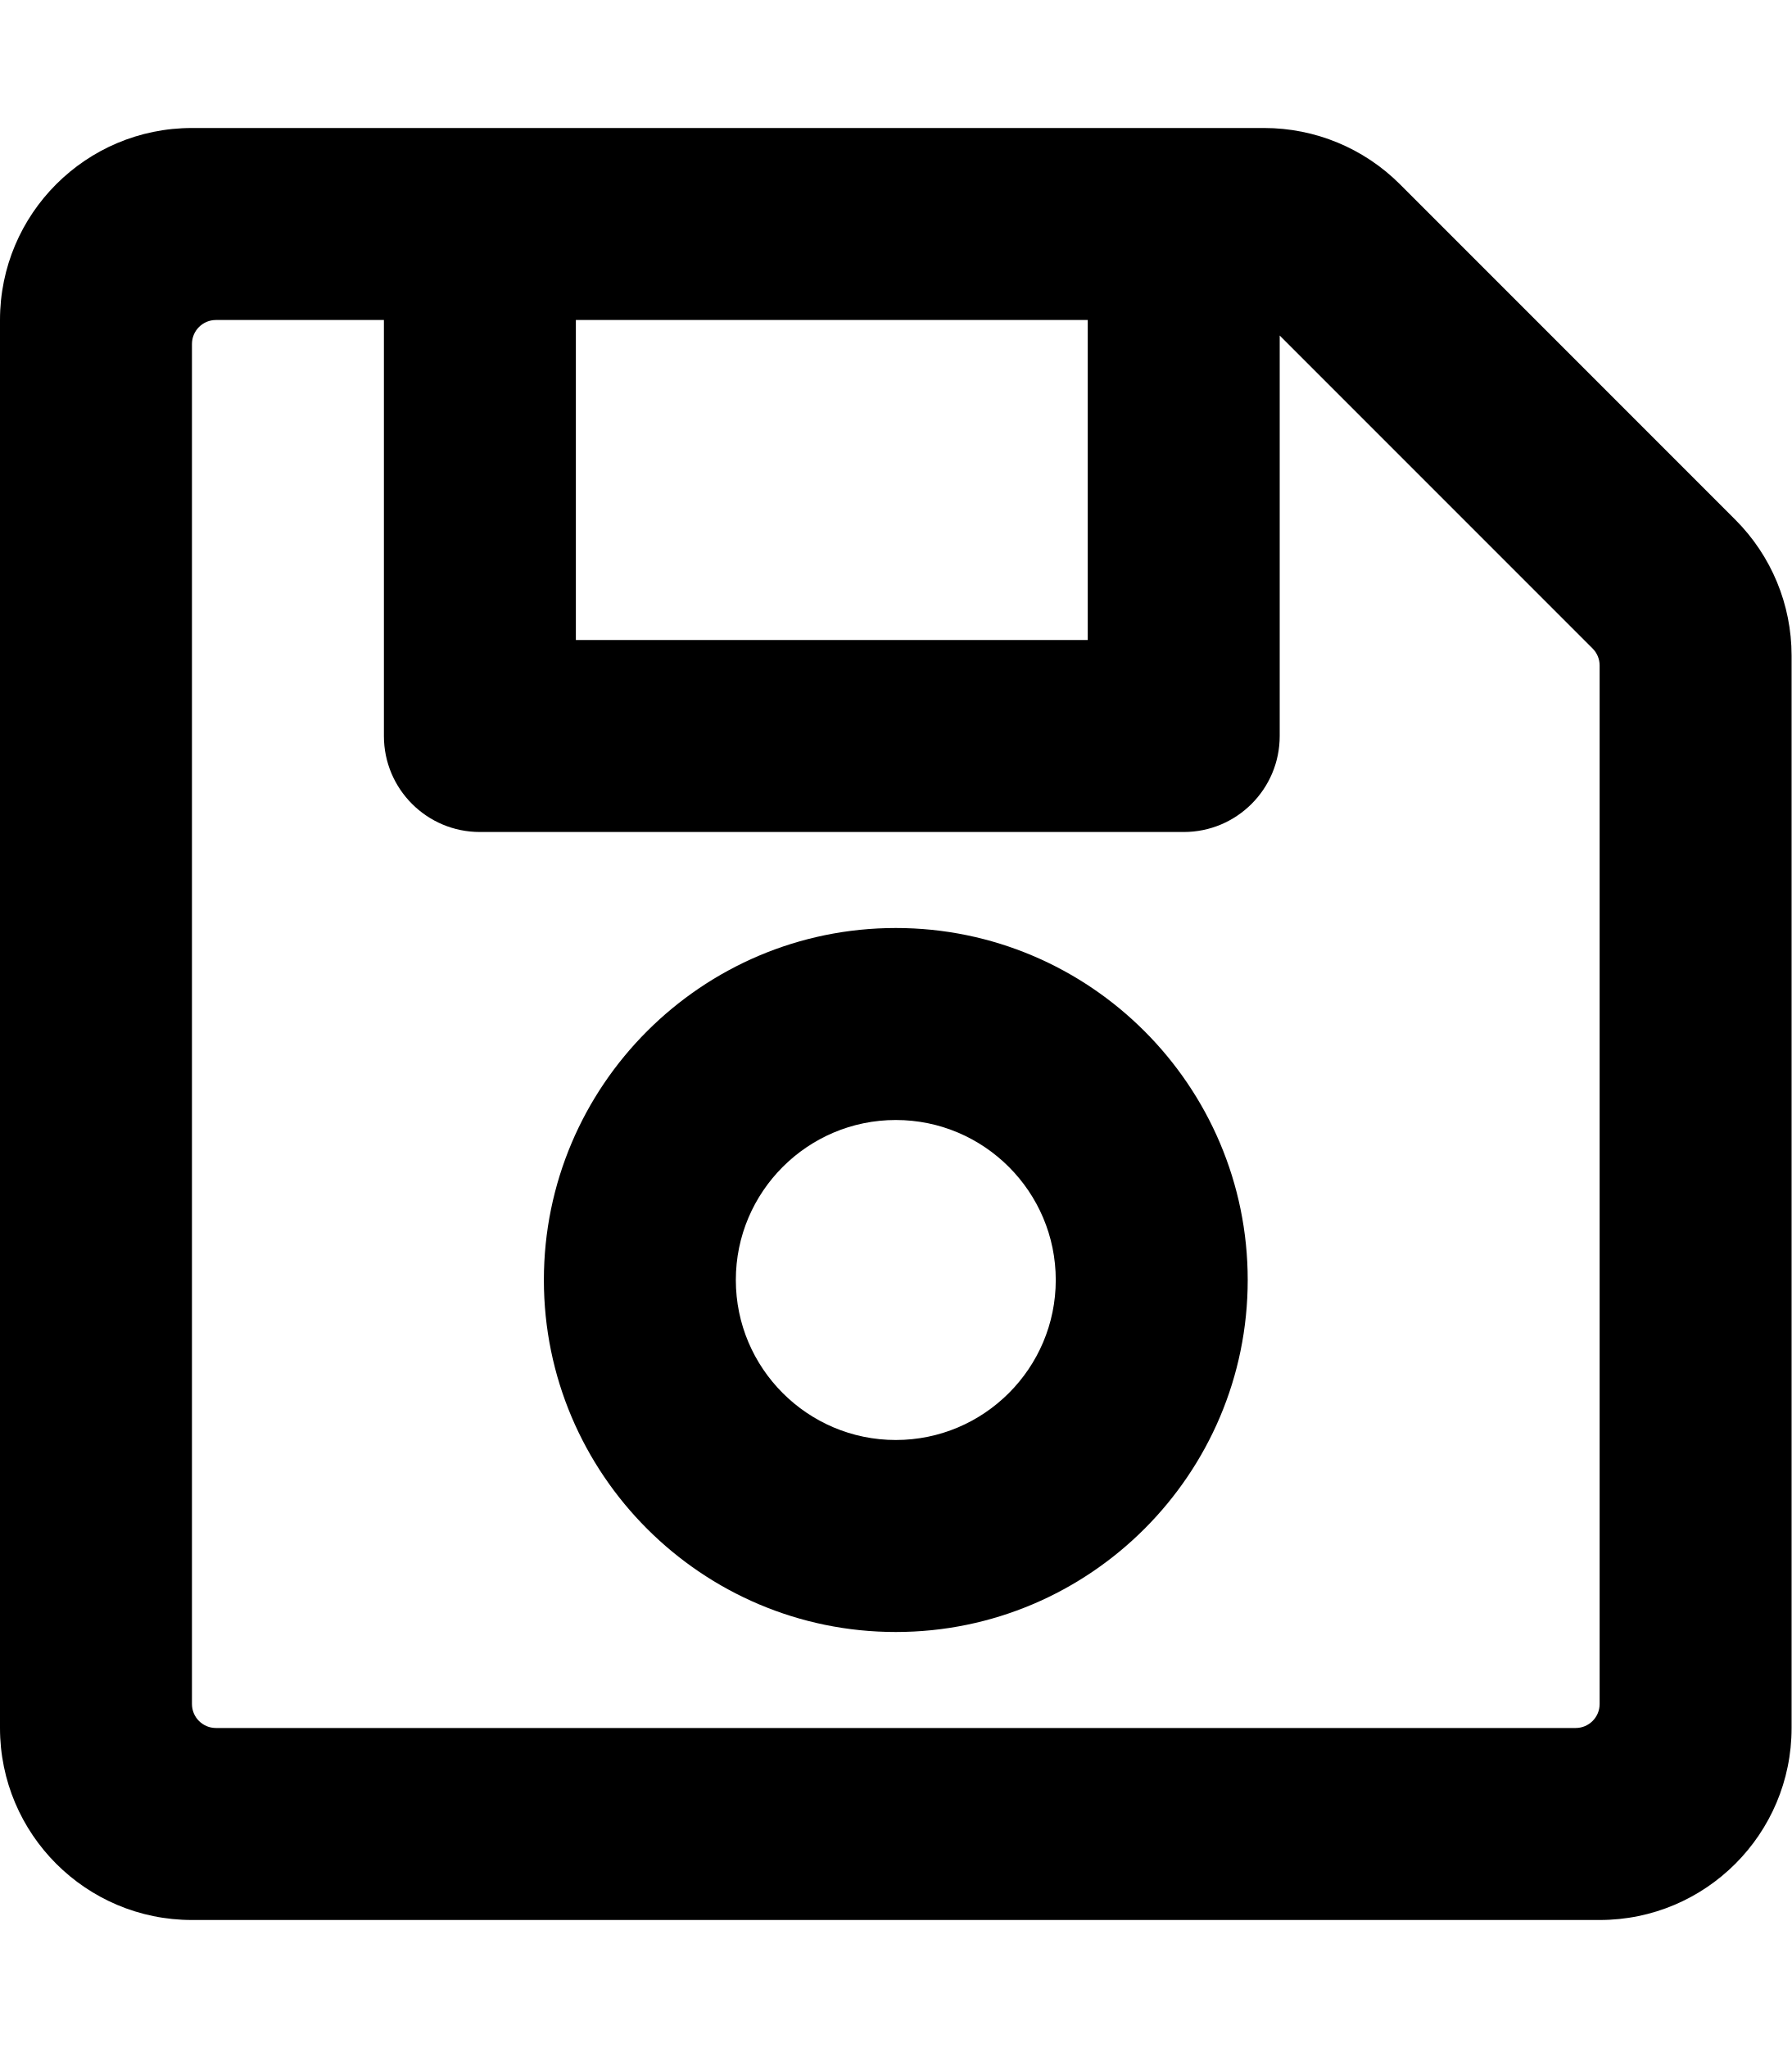
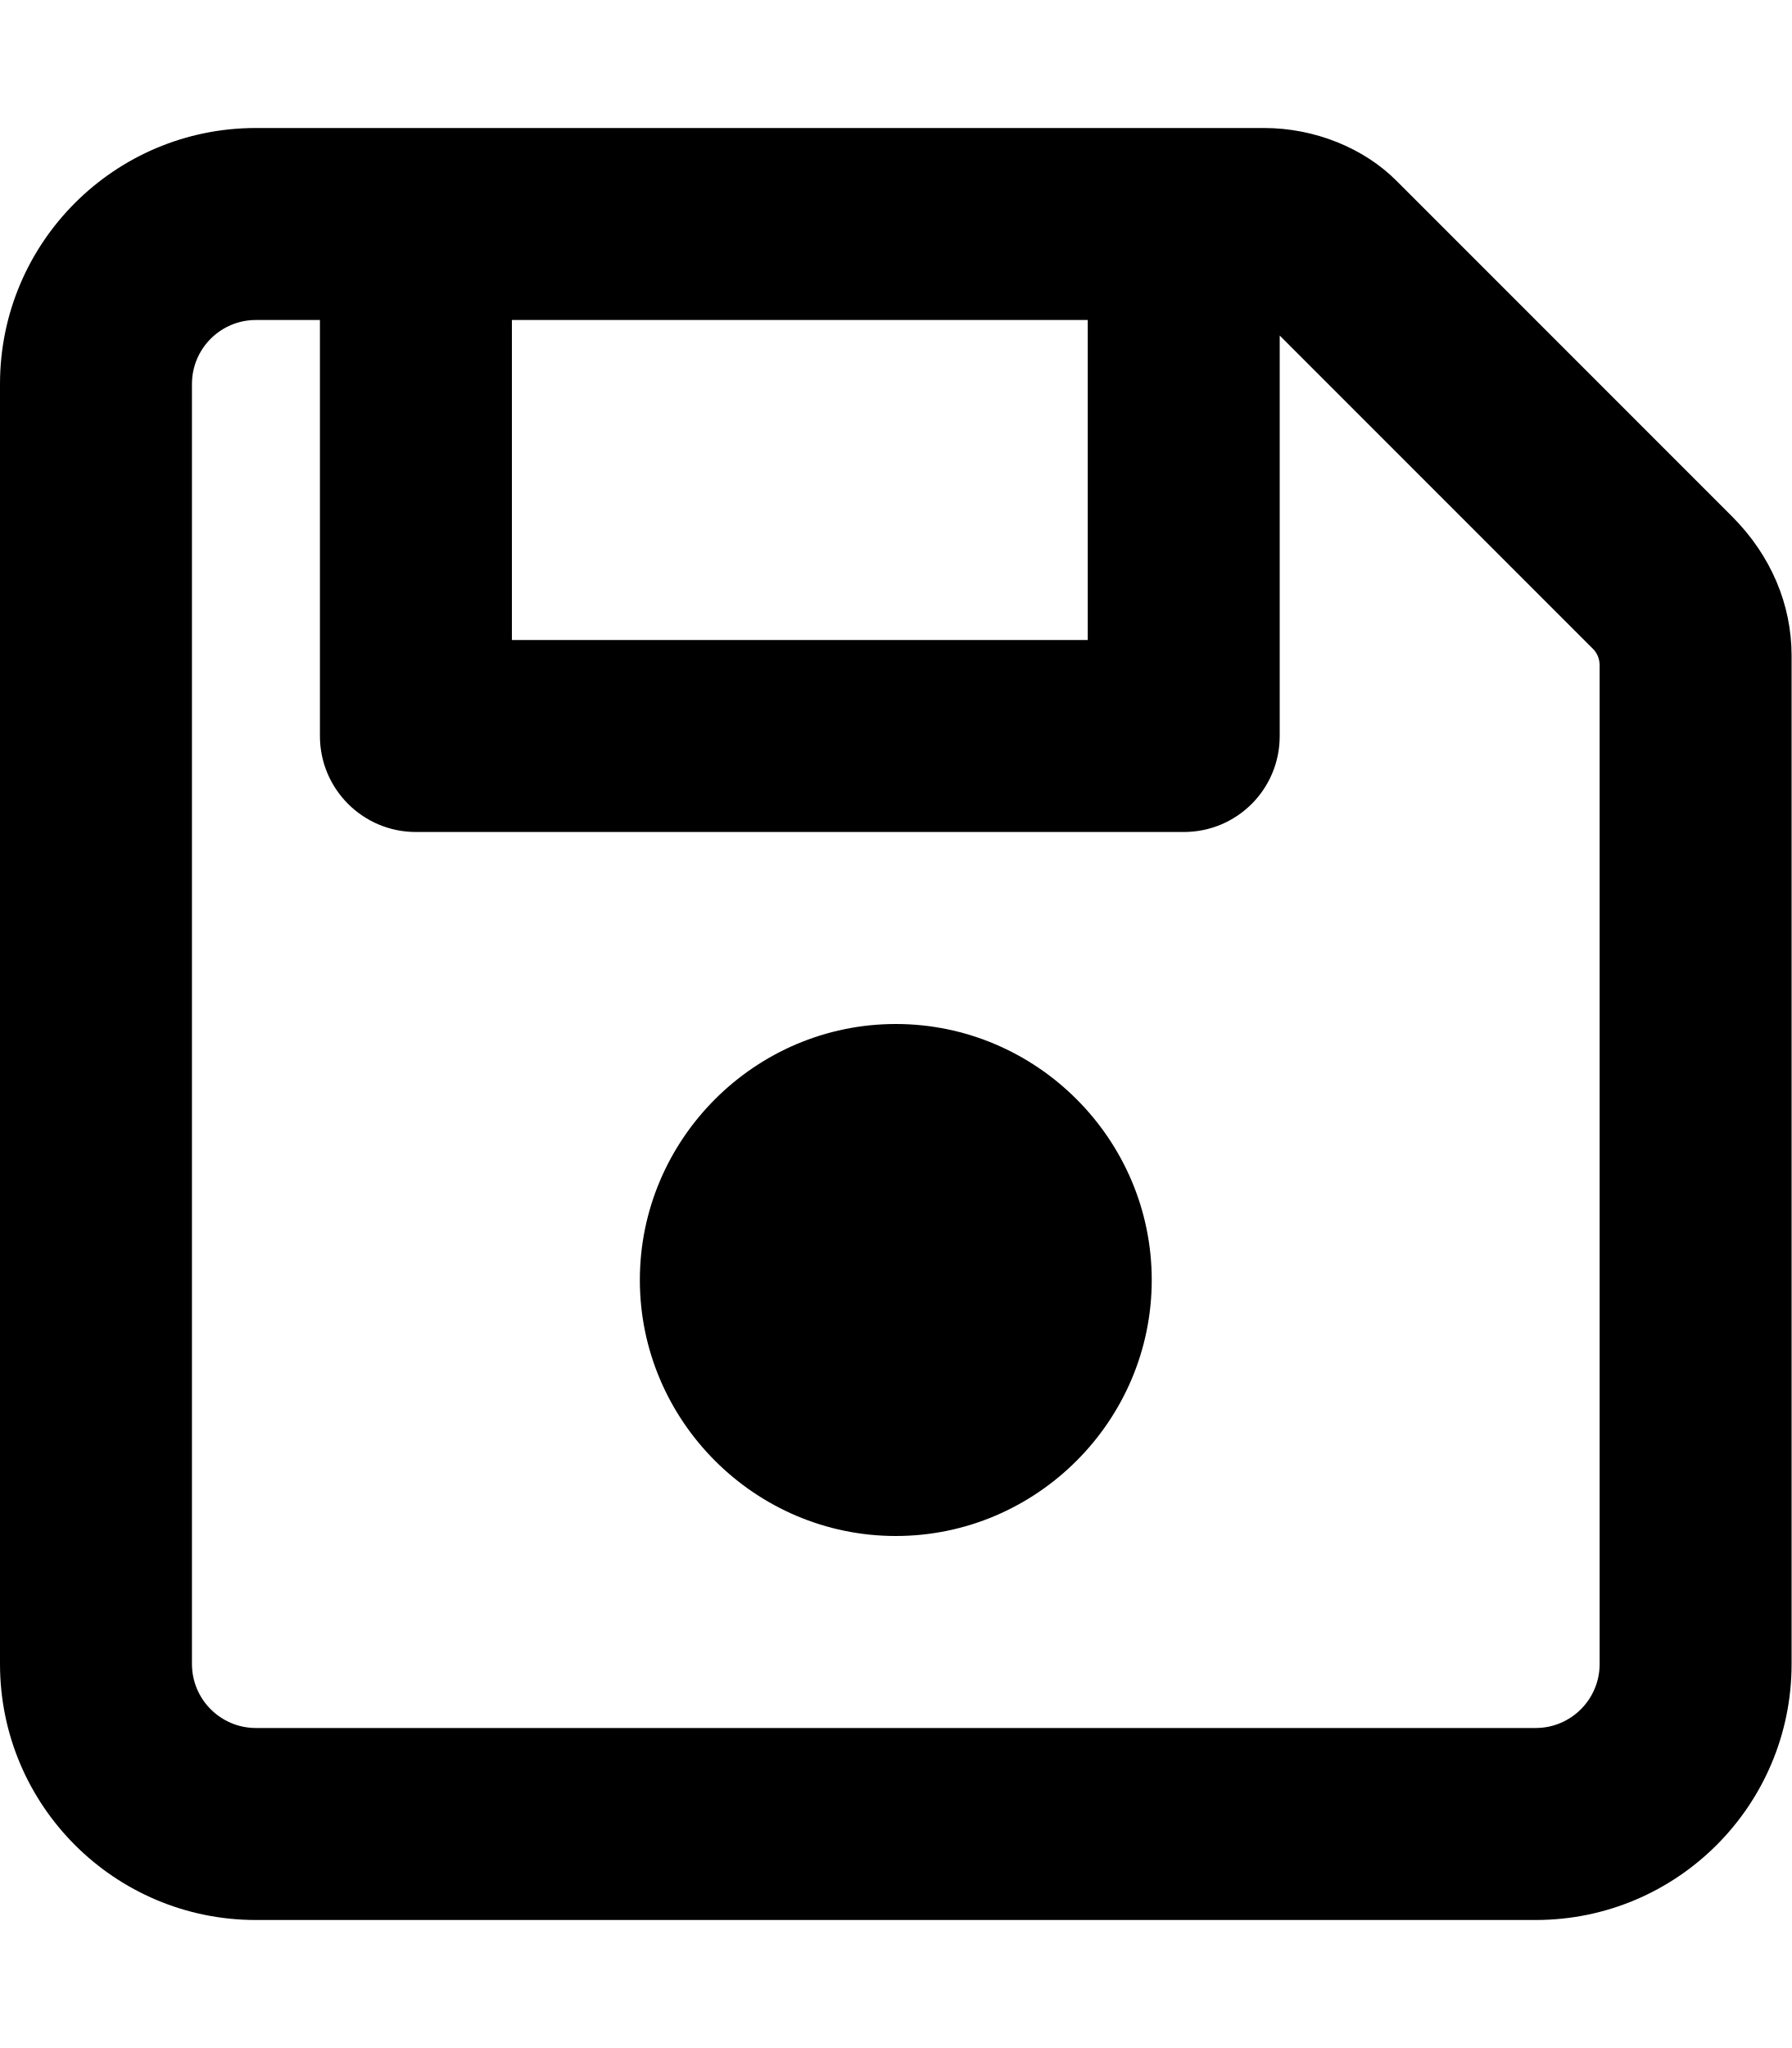
<svg xmlns="http://www.w3.org/2000/svg" viewBox="0 0 448 512">
-   <path d="M433.941 129.941l-83.882-83.882A48 48 0 0 0 316.118 32H48C21.49 32 0 53.49 0 80v352c0 26.51 21.49 48 48 48h352c26.51 0 48-21.49 48-48V163.882a48 48 0 0 0-14.059-33.941zM272 80v80H144V80h128zm122 352H54a6 6 0 0 1-6-6V86a6 6 0 0 1 6-6h42v104c0 13.255 10.745 24 24 24h176c13.255 0 24-10.745 24-24V83.882l78.243 78.243a6 6 0 0 1 1.757 4.243V426a6 6 0 0 1-6 6zM224 232c-48.523 0-88 39.477-88 88s39.477 88 88 88 88-39.477 88-88-39.477-88-88-88zm0 128c-22.056 0-40-17.944-40-40s17.944-40 40-40 40 17.944 40 40-17.944 40-40 40z" />
+   <path d="M224 256c-35.2 0-64 28.8-64 64c0 35.2 28.8 64 64 64c35.2 0 64-28.8 64-64C288 284.8 259.2 256 224 256zM433.1 129.1l-83.9-83.9C341.1 37.06 328.8 32 316.1 32H64C28.65 32 0 60.65 0 96v320c0 35.35 28.65 64 64 64h320c35.35 0 64-28.65 64-64V163.9C448 151.2 442.9 138.9 433.1 129.1zM128 80h144V160H128V80zM400 416c0 8.836-7.164 16-16 16H64c-8.836 0-16-7.164-16-16V96c0-8.838 7.164-16 16-16h16v104c0 13.25 10.75 24 24 24h192C309.3 208 320 197.3 320 184V83.88l78.25 78.25C399.4 163.2 400 164.8 400 166.3V416z" />
</svg>
